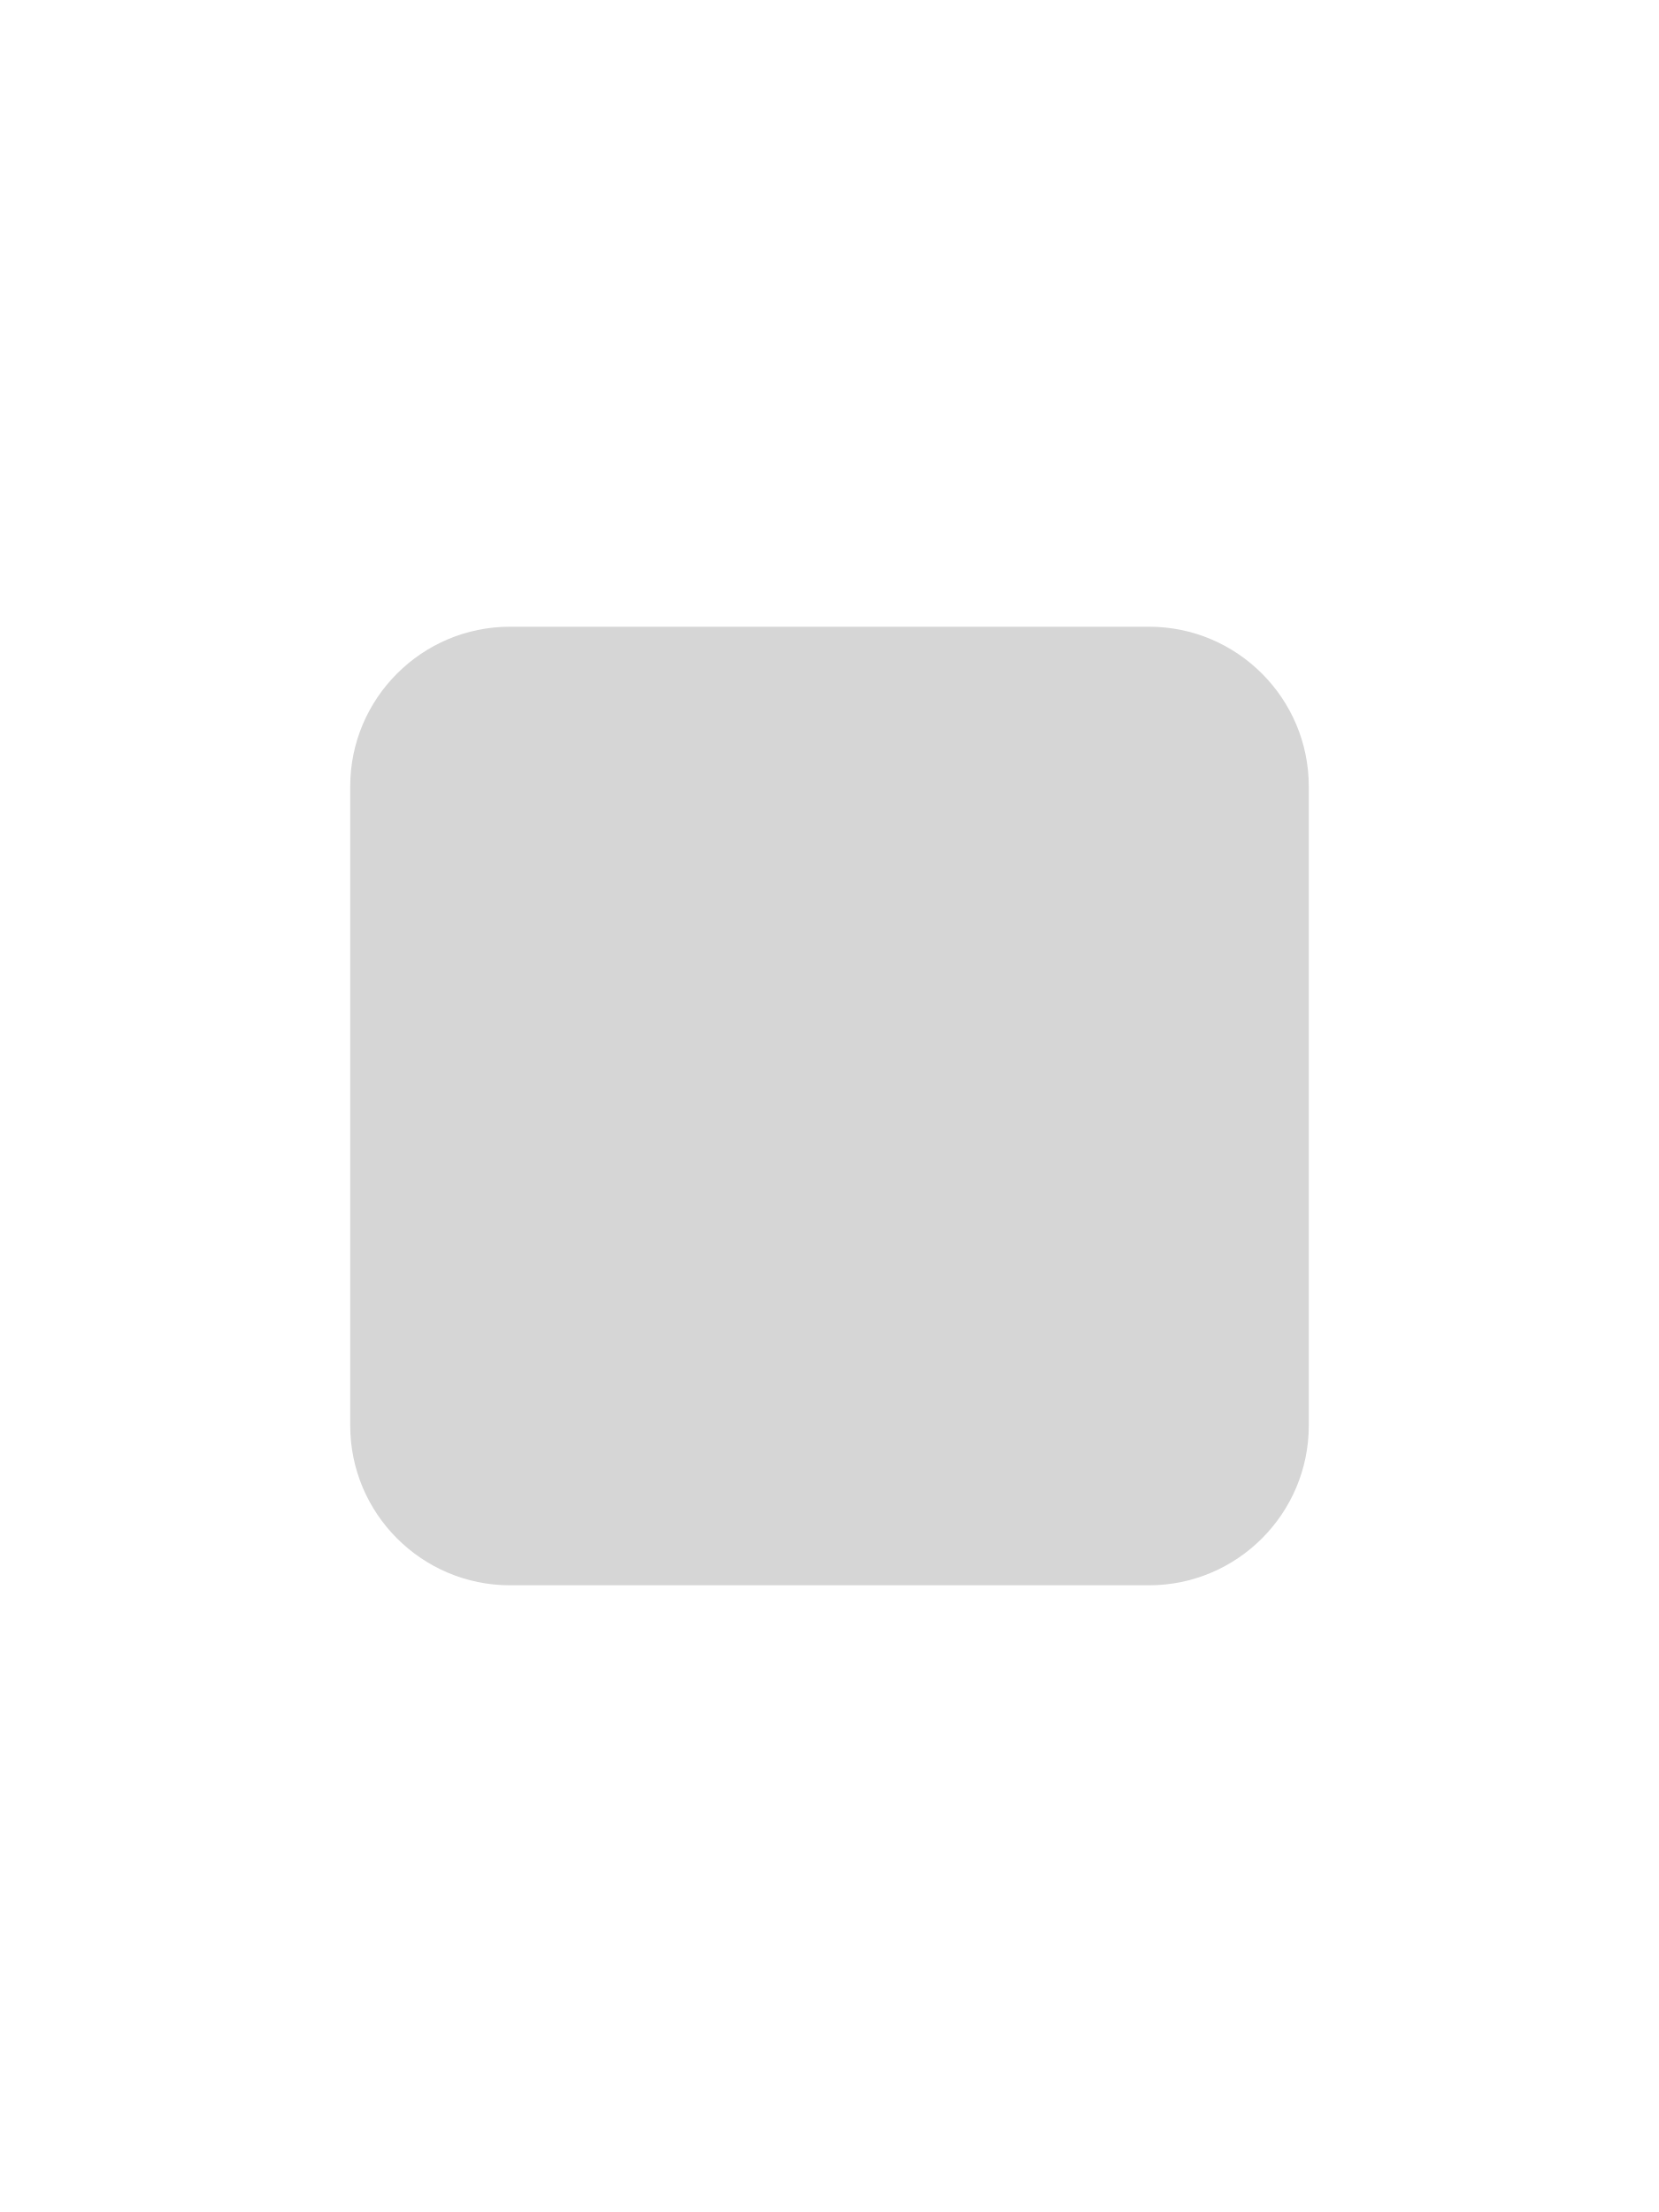
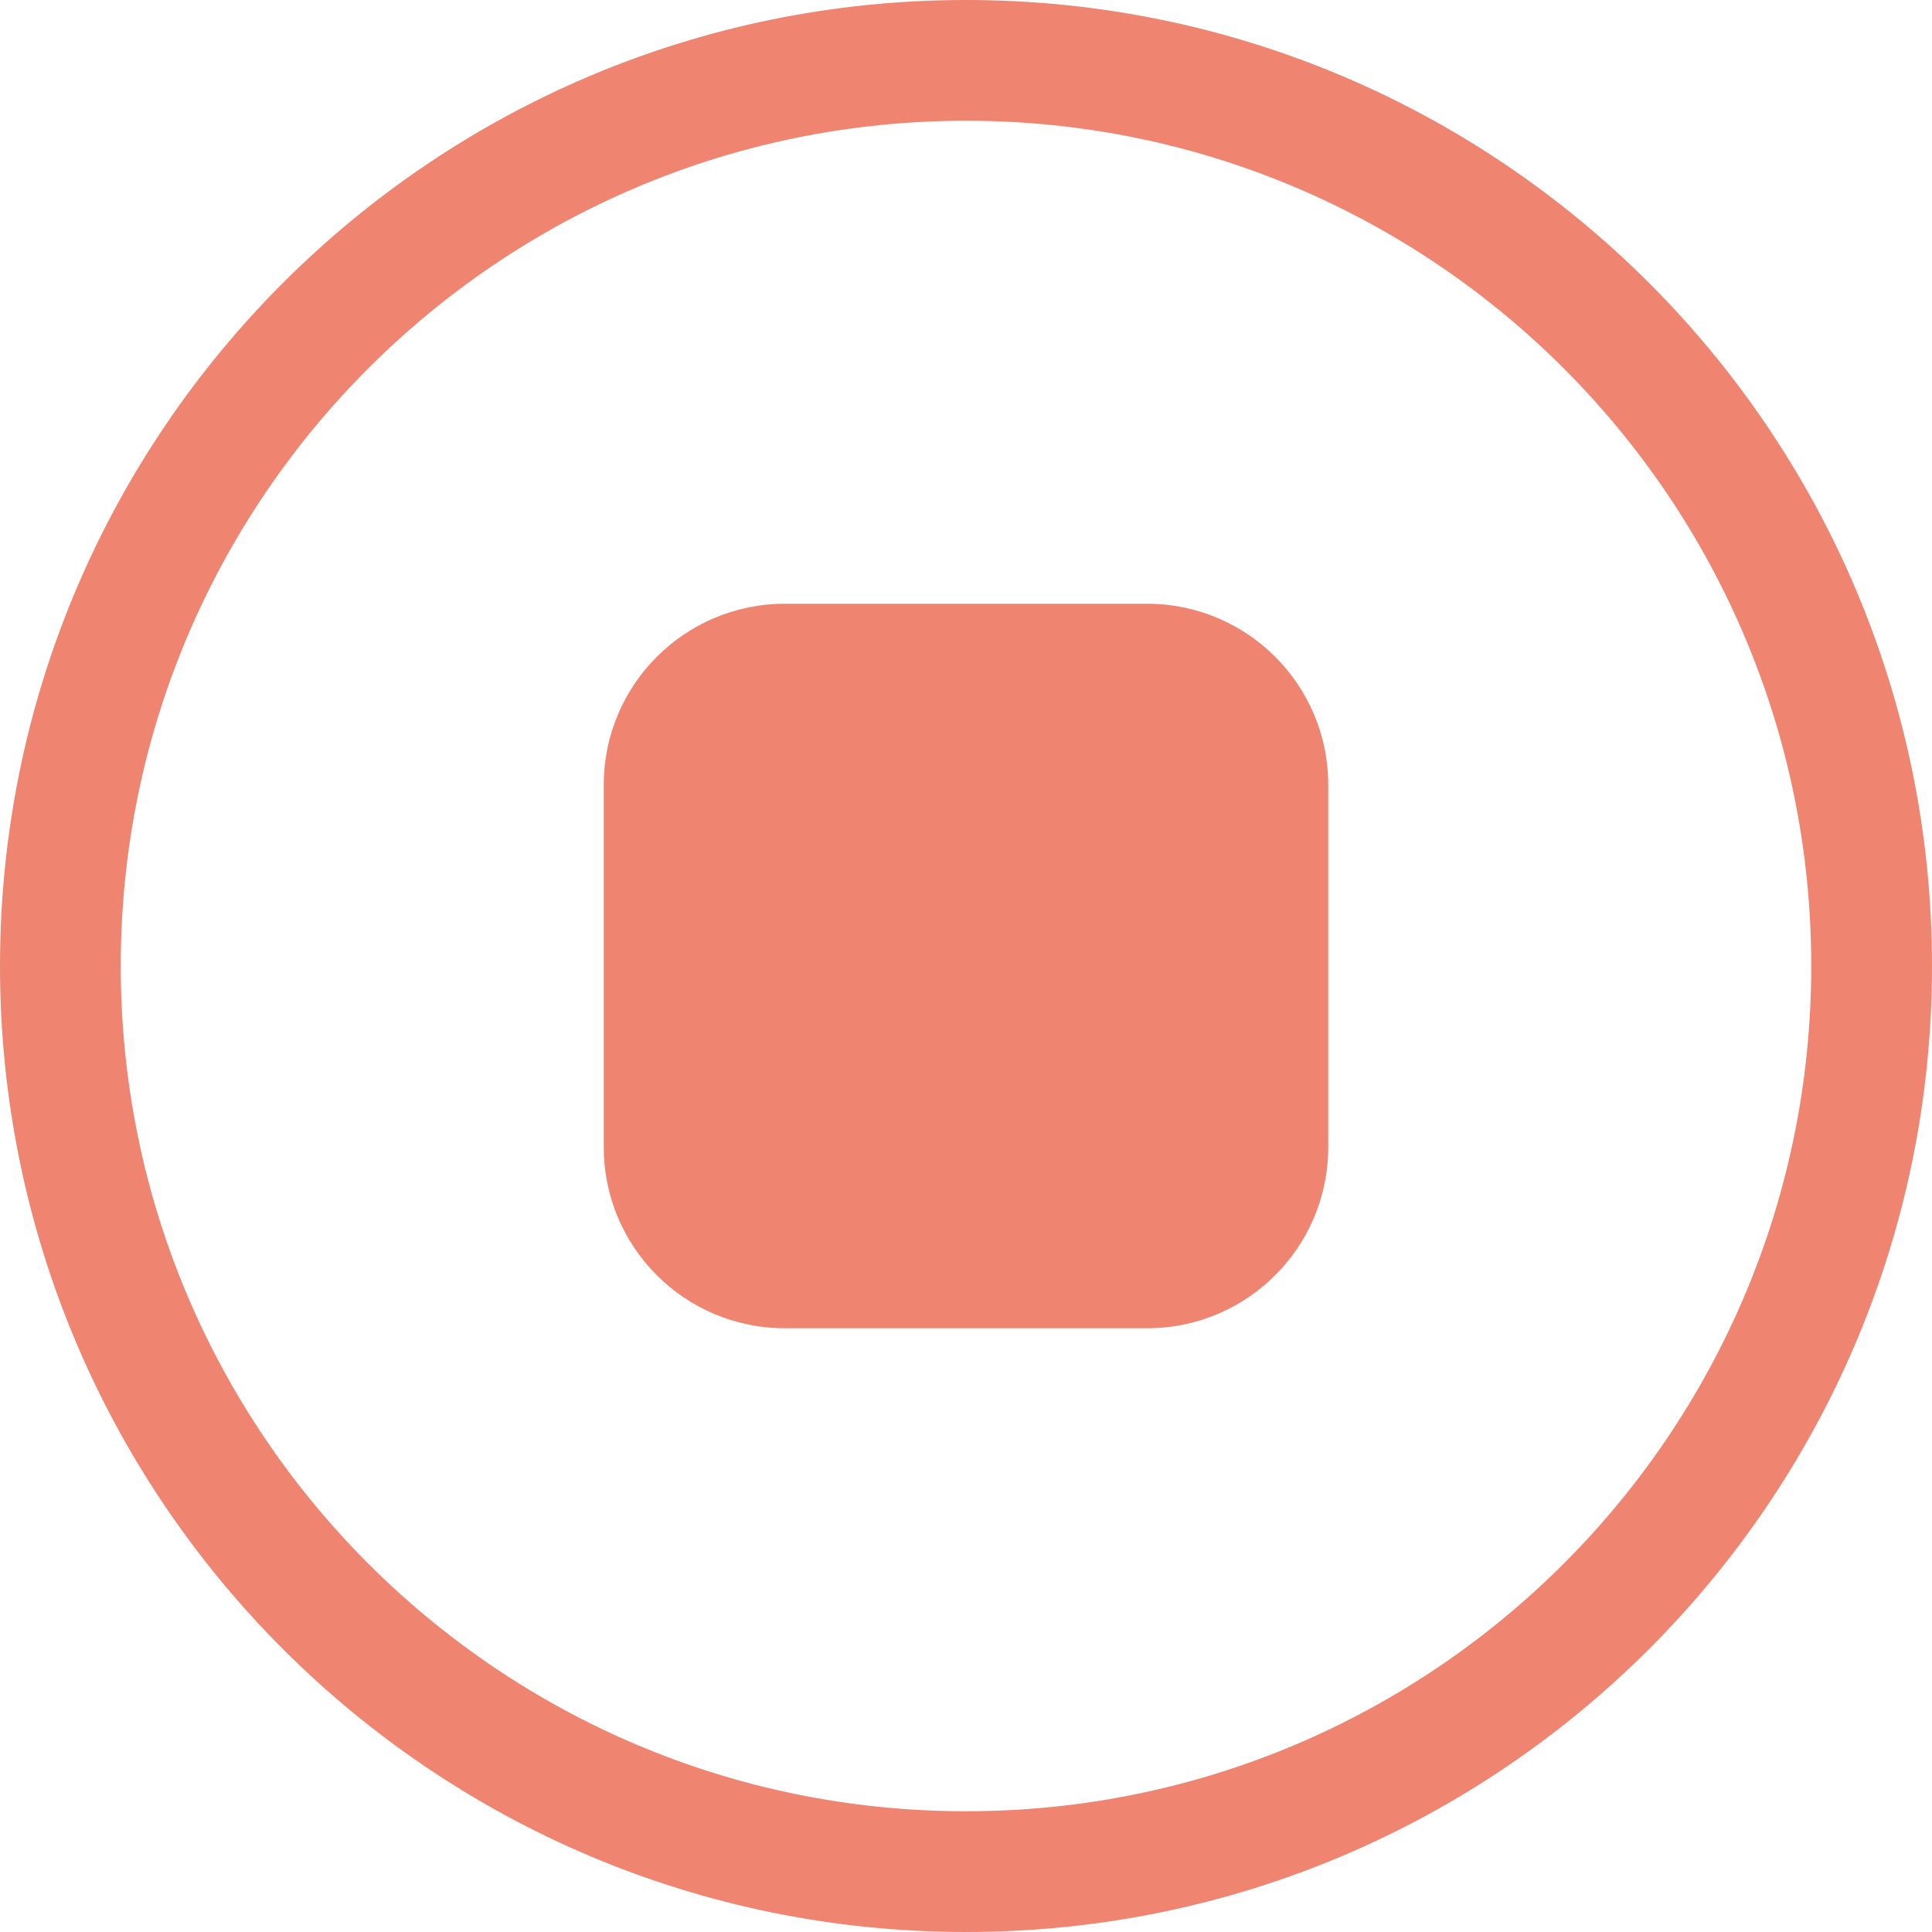
- <svg xmlns="http://www.w3.org/2000/svg" viewBox="0 0 384 512">
-   <path fill="#d6d6d6" d="m 81.062,182.042 c 0,-20.396 16.583,-36.979 36.979,-36.979 h 147.917 c 20.396,0 36.979,16.583 36.979,36.979 v 147.917 c 0,20.396 -16.583,36.979 -36.979,36.979 H 118.042 c -20.396,0 -36.979,-16.583 -36.979,-36.979 z" />
+ <svg xmlns="http://www.w3.org/2000/svg" width="16" height="16" fill="#ef8570" class="bi bi-stop-circle" viewBox="0 0 16 16">
+   <path d="M8 15A7 7 0 1 1 8 1a7 7 0 0 1 0 14zm0 1A8 8 0 1 0 8 0a8 8 0 0 0 0 16z" />
+   <path d="M5 6.5A1.5 1.5 0 0 1 6.5 5h3A1.5 1.5 0 0 1 11 6.5v3A1.5 1.5 0 0 1 9.5 11h-3A1.5 1.5 0 0 1 5 9.5v-3z" />
</svg>
